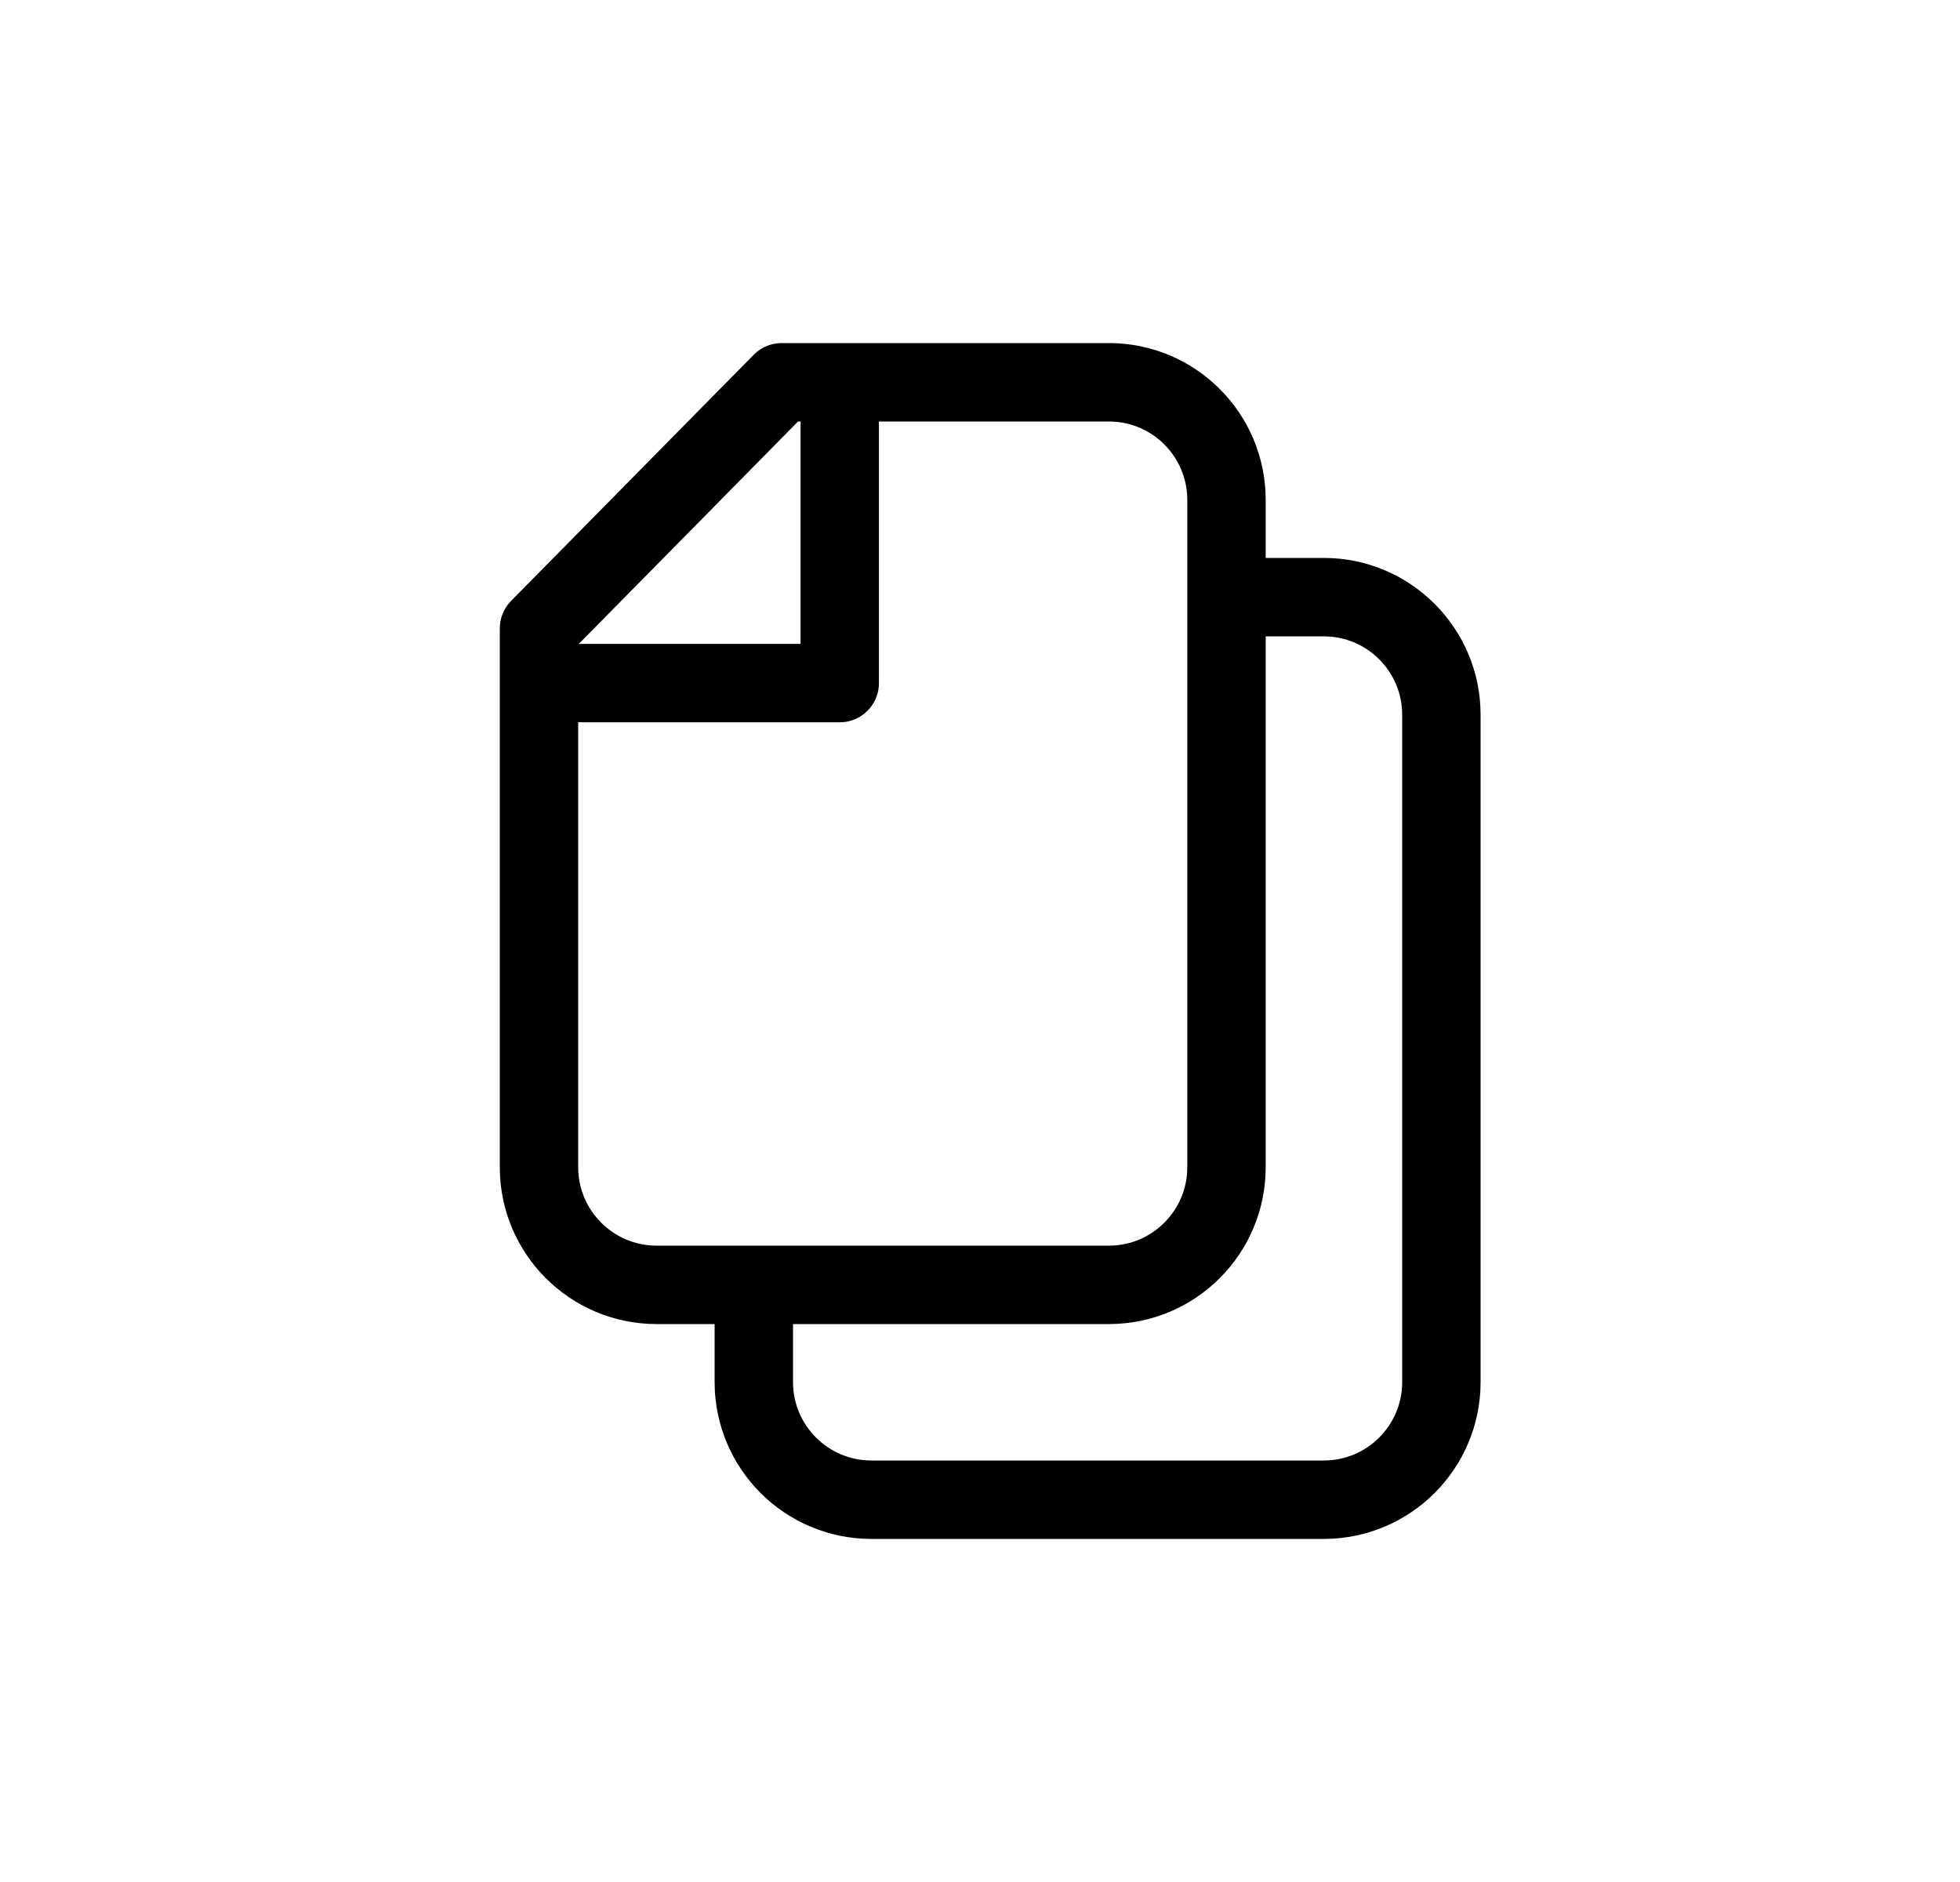
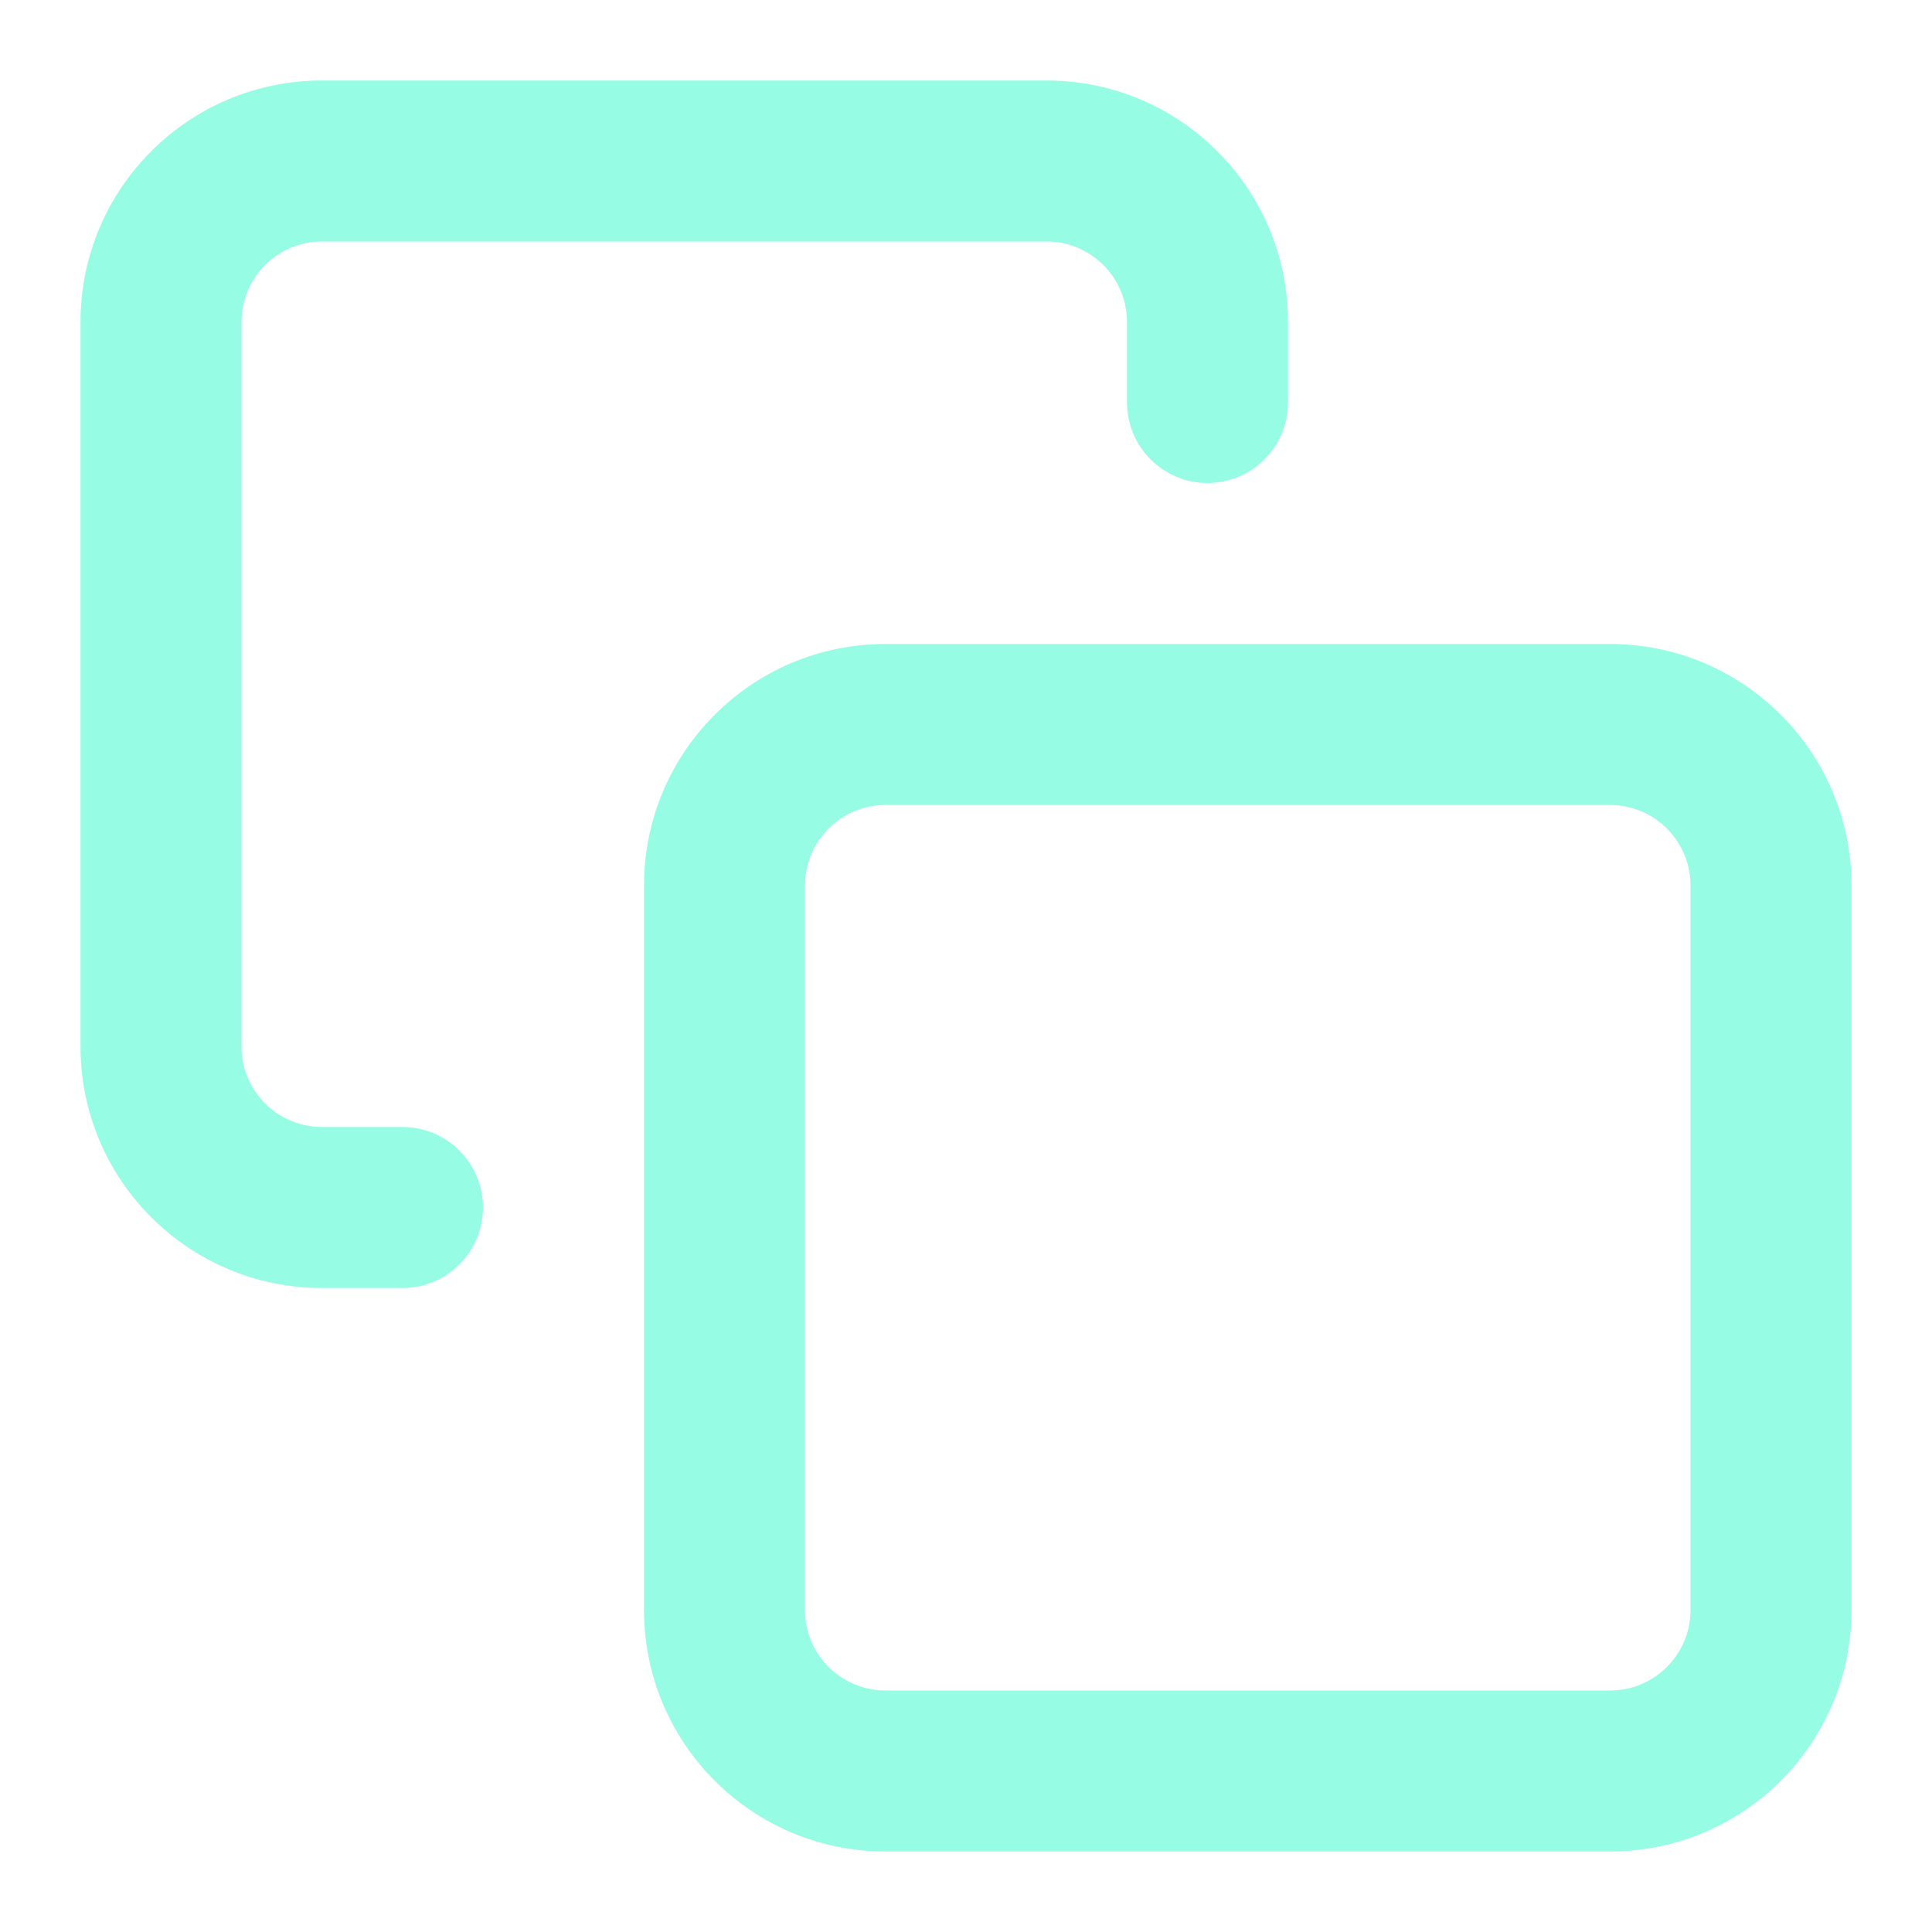
- <svg xmlns="http://www.w3.org/2000/svg" width="25" height="24" viewBox="0 0 25 24" fill="none">
-   <path d="M15.644 7.615H16.885C17.713 7.615 18.385 8.287 18.385 9.115L18.385 17.625C18.385 18.453 17.713 19.125 16.885 19.125H11.115C10.287 19.125 9.615 18.453 9.615 17.625V16.385M10.711 5.423V8.711H7.423M6.875 8.014L9.97 4.875H14.144C14.973 4.875 15.644 5.547 15.644 6.375L15.644 14.885C15.644 15.713 14.973 16.385 14.144 16.385H8.375C7.547 16.385 6.875 15.713 6.875 14.885V8.014Z" stroke="black" stroke-linecap="round" stroke-linejoin="round" />
+ <svg xmlns="http://www.w3.org/2000/svg" width="24" height="24" viewBox="0 0 24 24" fill="none">
+   <path d="M20 8C21.657 8 23 9.343 23 11V20C23 21.657 21.657 23 20 23H11C9.343 23 8 21.657 8 20V11C8 9.343 9.343 8 11 8H20ZM11 10C10.448 10 10 10.448 10 11V20C10 20.552 10.448 21 11 21H20C20.552 21 21 20.552 21 20V11C21 10.448 20.552 10 20 10H11ZM13 1C14.657 1 16 2.343 16 4V5C16 5.552 15.552 6 15 6C14.448 6 14 5.552 14 5V4C14 3.448 13.552 3 13 3H4C3.448 3 3 3.448 3 4V13C3 13.552 3.448 14 4 14H5C5.552 14 6 14.448 6 15C6 15.552 5.552 16 5 16H4C2.343 16 1 14.657 1 13V4C1 2.343 2.343 1 4 1H13Z" fill="#97FCE4" />
</svg>
